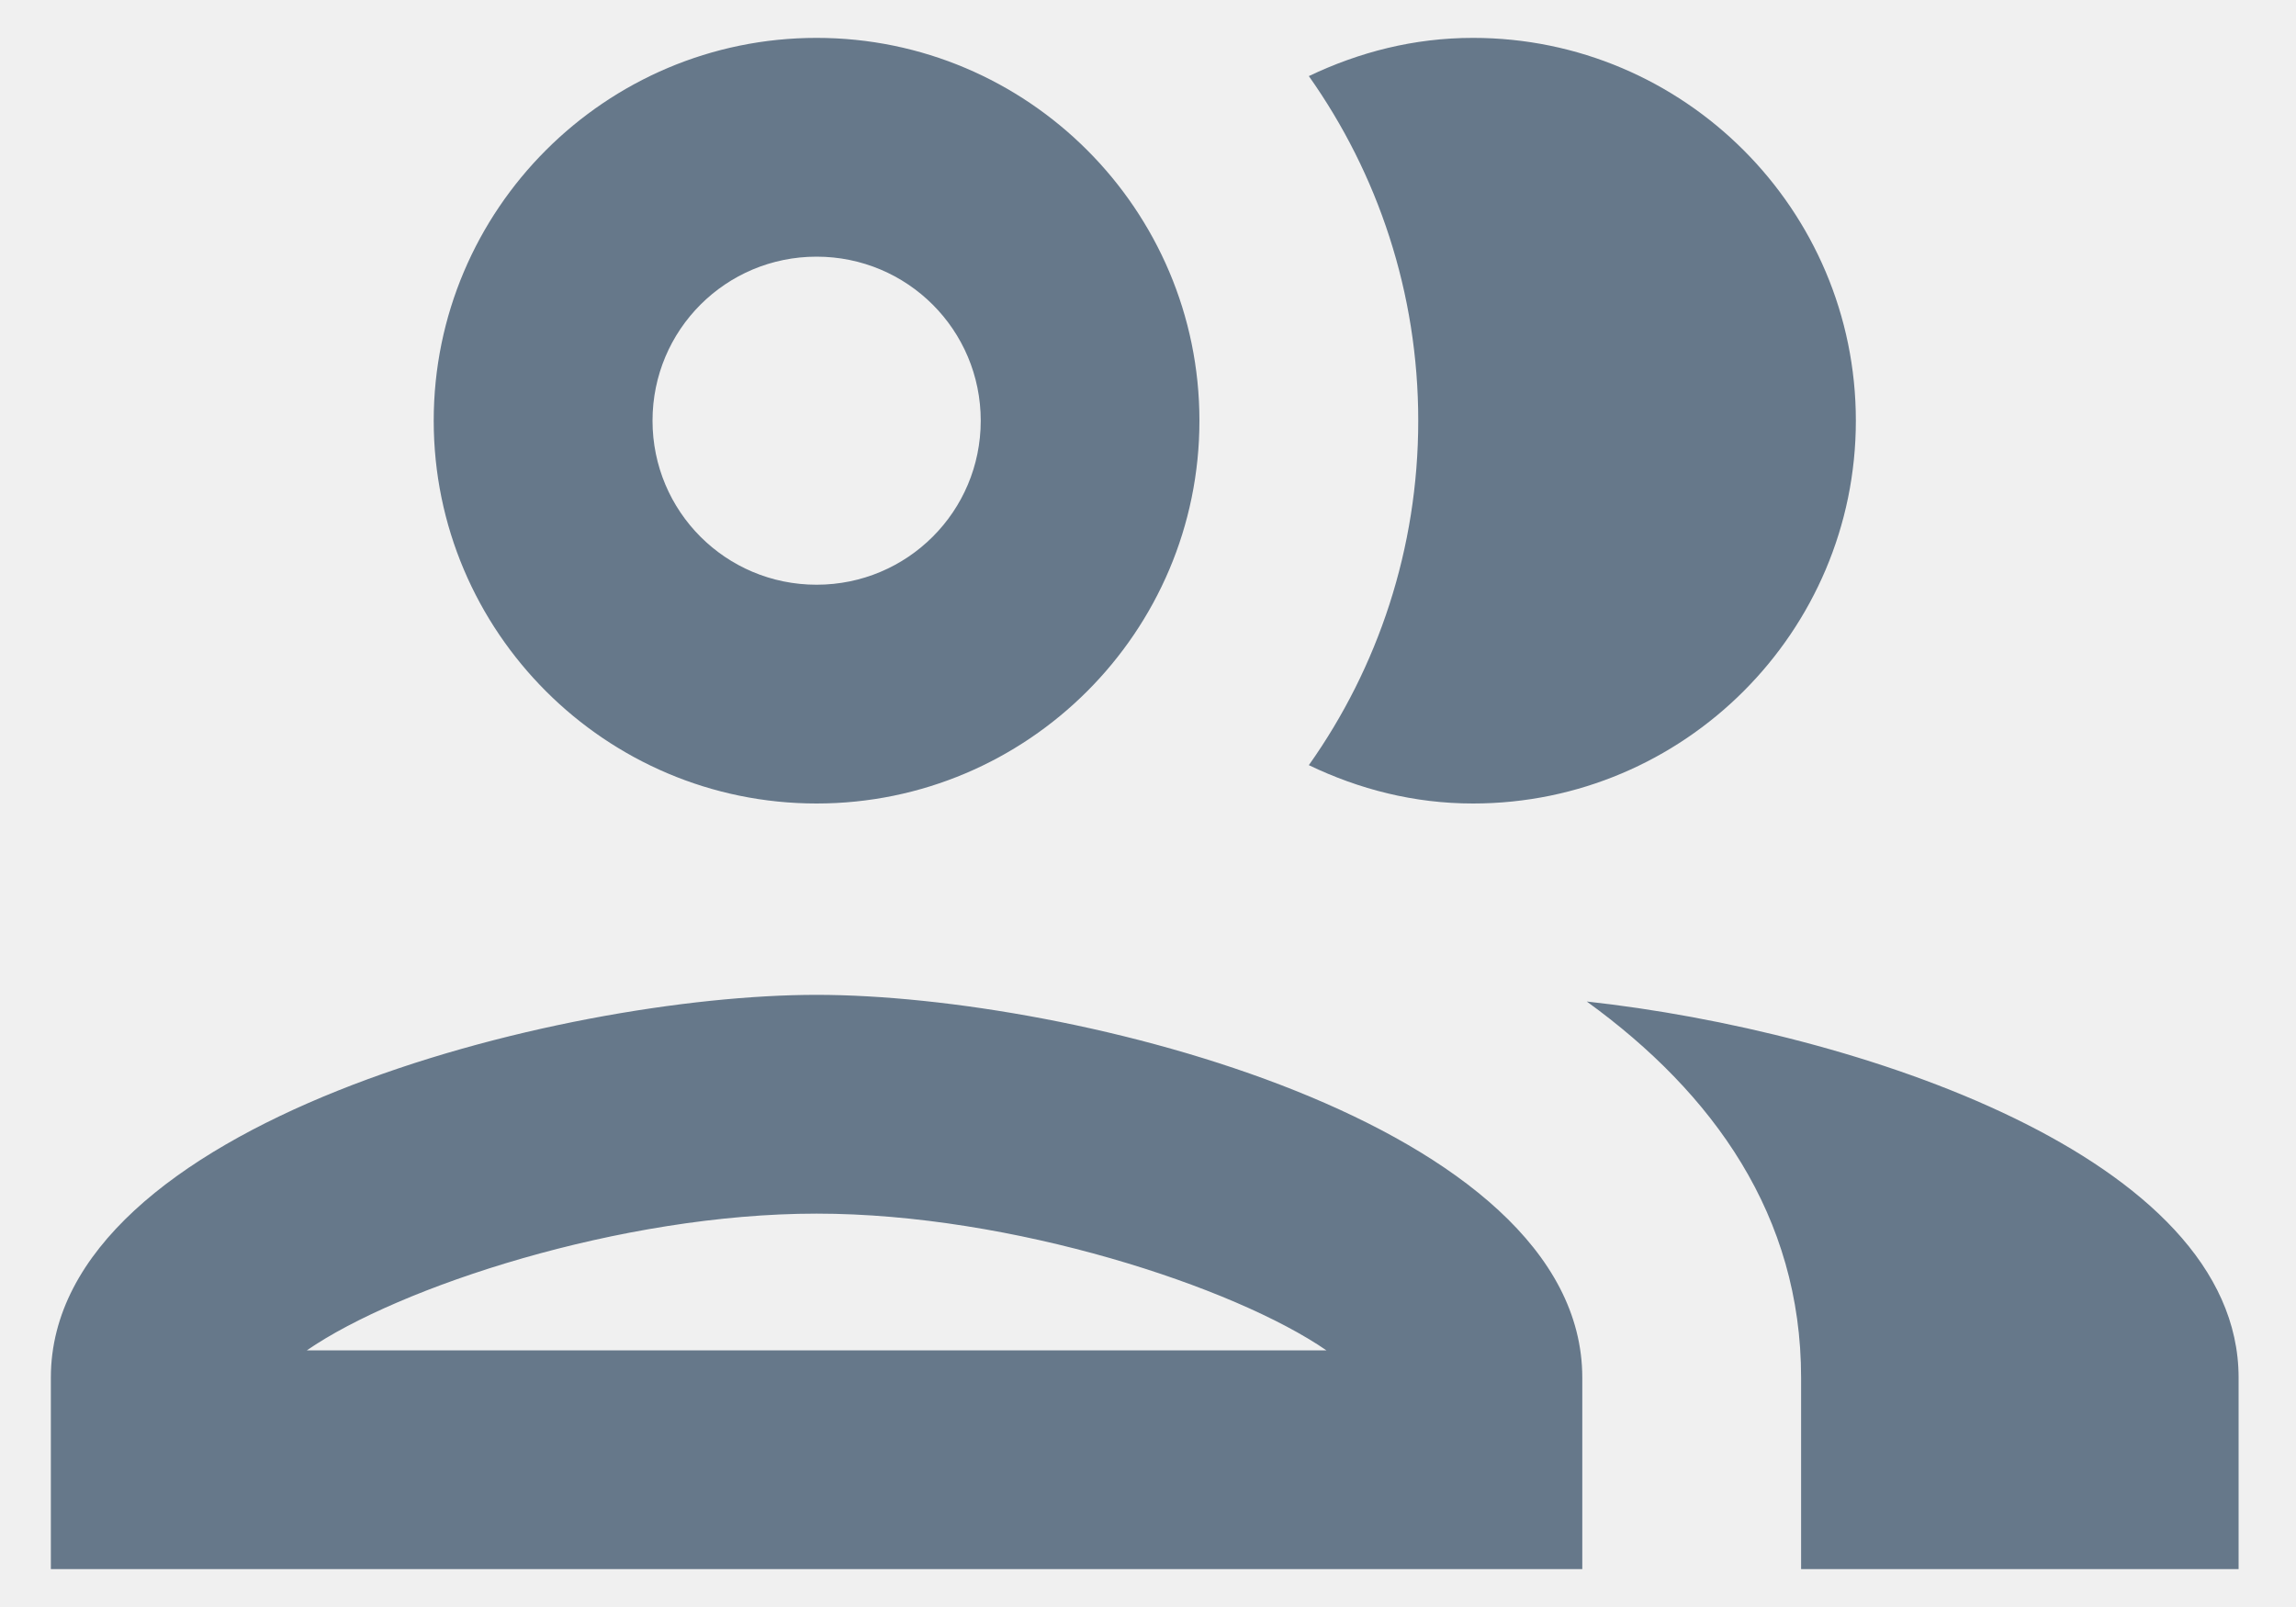
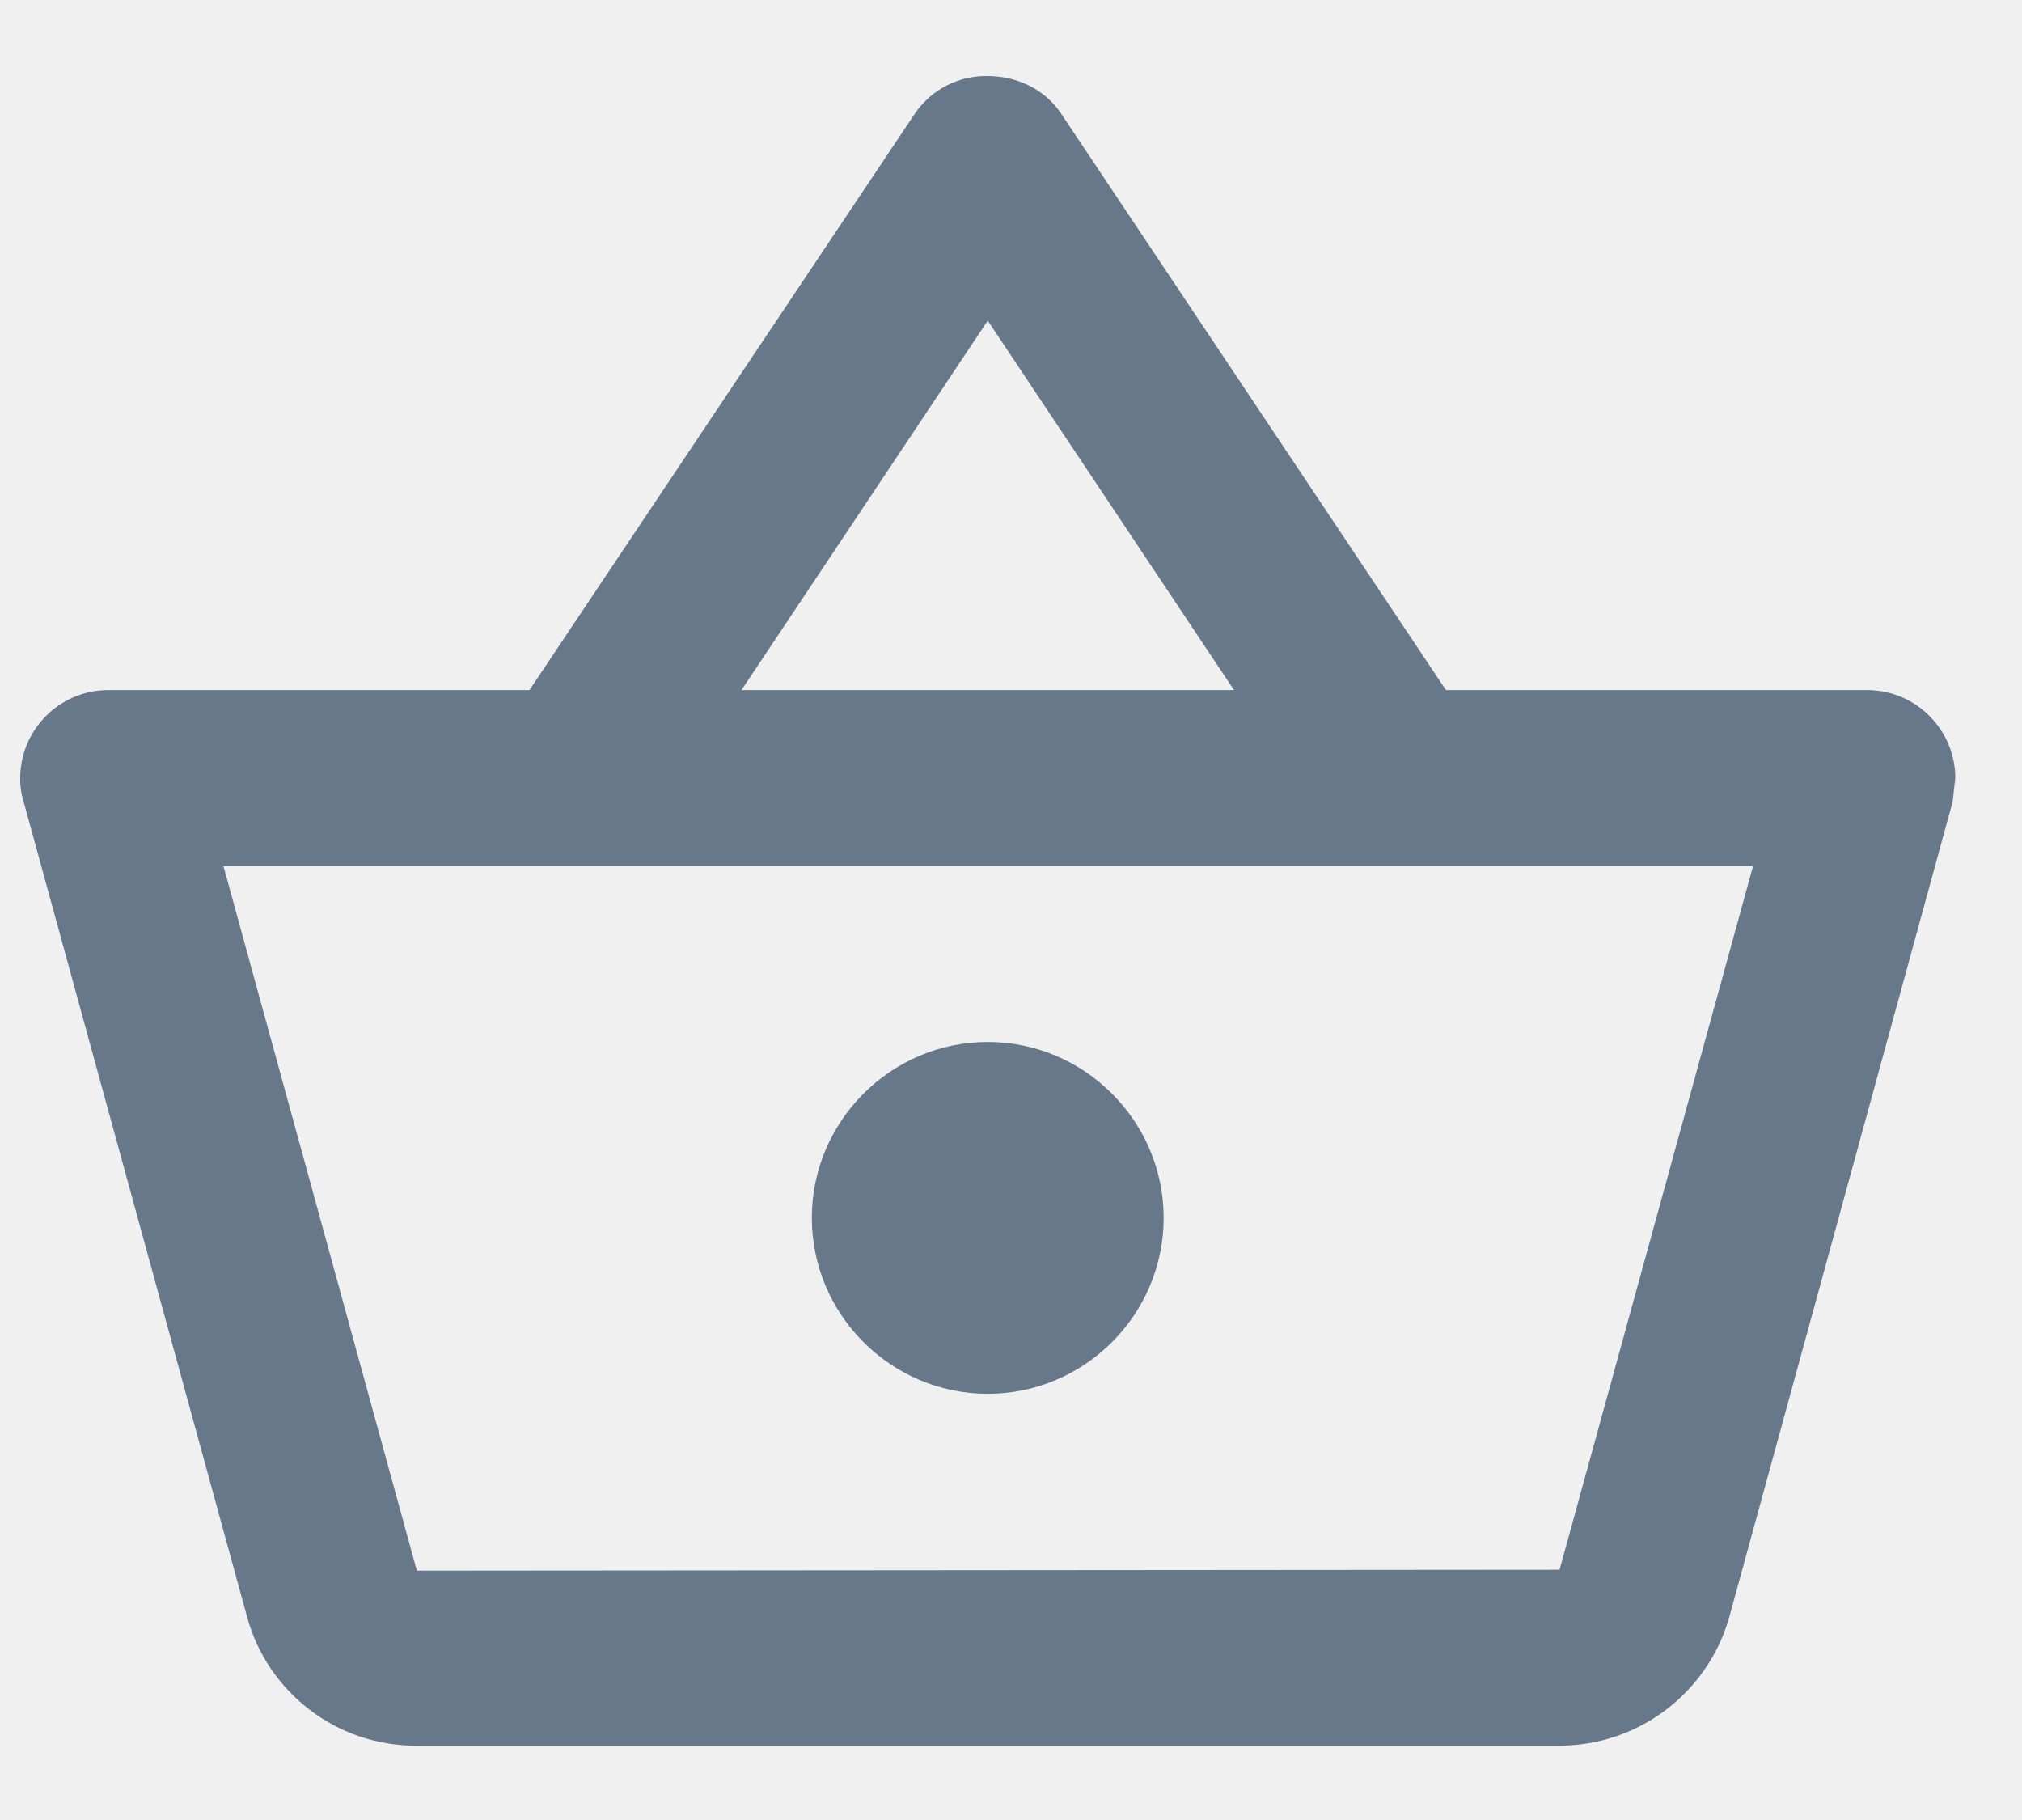
- <svg xmlns="http://www.w3.org/2000/svg" width="20" height="14" viewBox="0 0 20 14" fill="none">
-   <mask id="mask0" mask-type="alpha" maskUnits="userSpaceOnUse" x="0" y="0" width="20" height="14">
-     <path fill-rule="evenodd" clip-rule="evenodd" d="M7.113 7C8.952 7 10.448 5.504 10.448 3.665C10.448 1.826 8.952 0.33 7.113 0.33C5.274 0.33 3.778 1.826 3.778 3.665C3.778 5.504 5.274 7 7.113 7ZM0.443 12.002C0.443 9.782 4.884 8.667 7.113 8.667C9.343 8.667 13.783 9.782 13.783 12.002V13.67H0.443V12.002ZM7.113 10.573C5.408 10.573 3.473 11.212 2.673 11.764H11.554C10.753 11.212 8.819 10.573 7.113 10.573ZM8.543 3.665C8.543 2.874 7.904 2.236 7.113 2.236C6.322 2.236 5.684 2.874 5.684 3.665C5.684 4.456 6.322 5.094 7.113 5.094C7.904 5.094 8.543 4.456 8.543 3.665ZM13.822 8.725C14.927 9.525 15.689 10.592 15.689 12.002V13.67H19.5V12.002C19.5 10.078 16.166 8.982 13.822 8.725ZM16.166 3.665C16.166 5.504 14.669 7 12.831 7C12.316 7 11.839 6.876 11.401 6.666C12.002 5.818 12.354 4.78 12.354 3.665C12.354 2.55 12.002 1.512 11.401 0.663C11.839 0.454 12.316 0.33 12.831 0.33C14.669 0.33 16.166 1.826 16.166 3.665Z" fill="white" />
+ <svg xmlns="http://www.w3.org/2000/svg" width="20" height="18" fill="none">
+   <mask id="a" maskUnits="userSpaceOnUse" x="0" y="0" width="20" height="18">
+     <path fill-rule="evenodd" clip-rule="evenodd" d="M14.302 6.825h4.168c.478 0 .87.392.87.87l-.026.235-2.21 8.065a1.748 1.748 0 01-1.68 1.27H4.115c-.8 0-1.47-.54-1.67-1.27L.234 7.93A.733.733 0 01.2 7.695c0-.478.391-.87.87-.87h4.167l3.81-5.698A.85.85 0 019.77.752c.278 0 .556.122.722.366l3.81 5.707zm-2.096 0L9.77 3.171 7.334 6.825h4.872zm3.219 8.7l-11.302.009L2.21 8.565h15.13l-1.914 6.96zm-7.395-3.48c0-.957.783-1.74 1.74-1.74s1.74.783 1.74 1.74-.783 1.74-1.74 1.74-1.74-.783-1.74-1.74z" fill="#fff" />
  </mask>
-   <g mask="url(#mask0)">
-     <rect x="-2" y="-5" width="24" height="24" fill="#66788A" />
+   <g mask="url(#a)">
+     <path fill="#66788A" d="M-2-3h24v24H-2z" />
  </g>
</svg>
